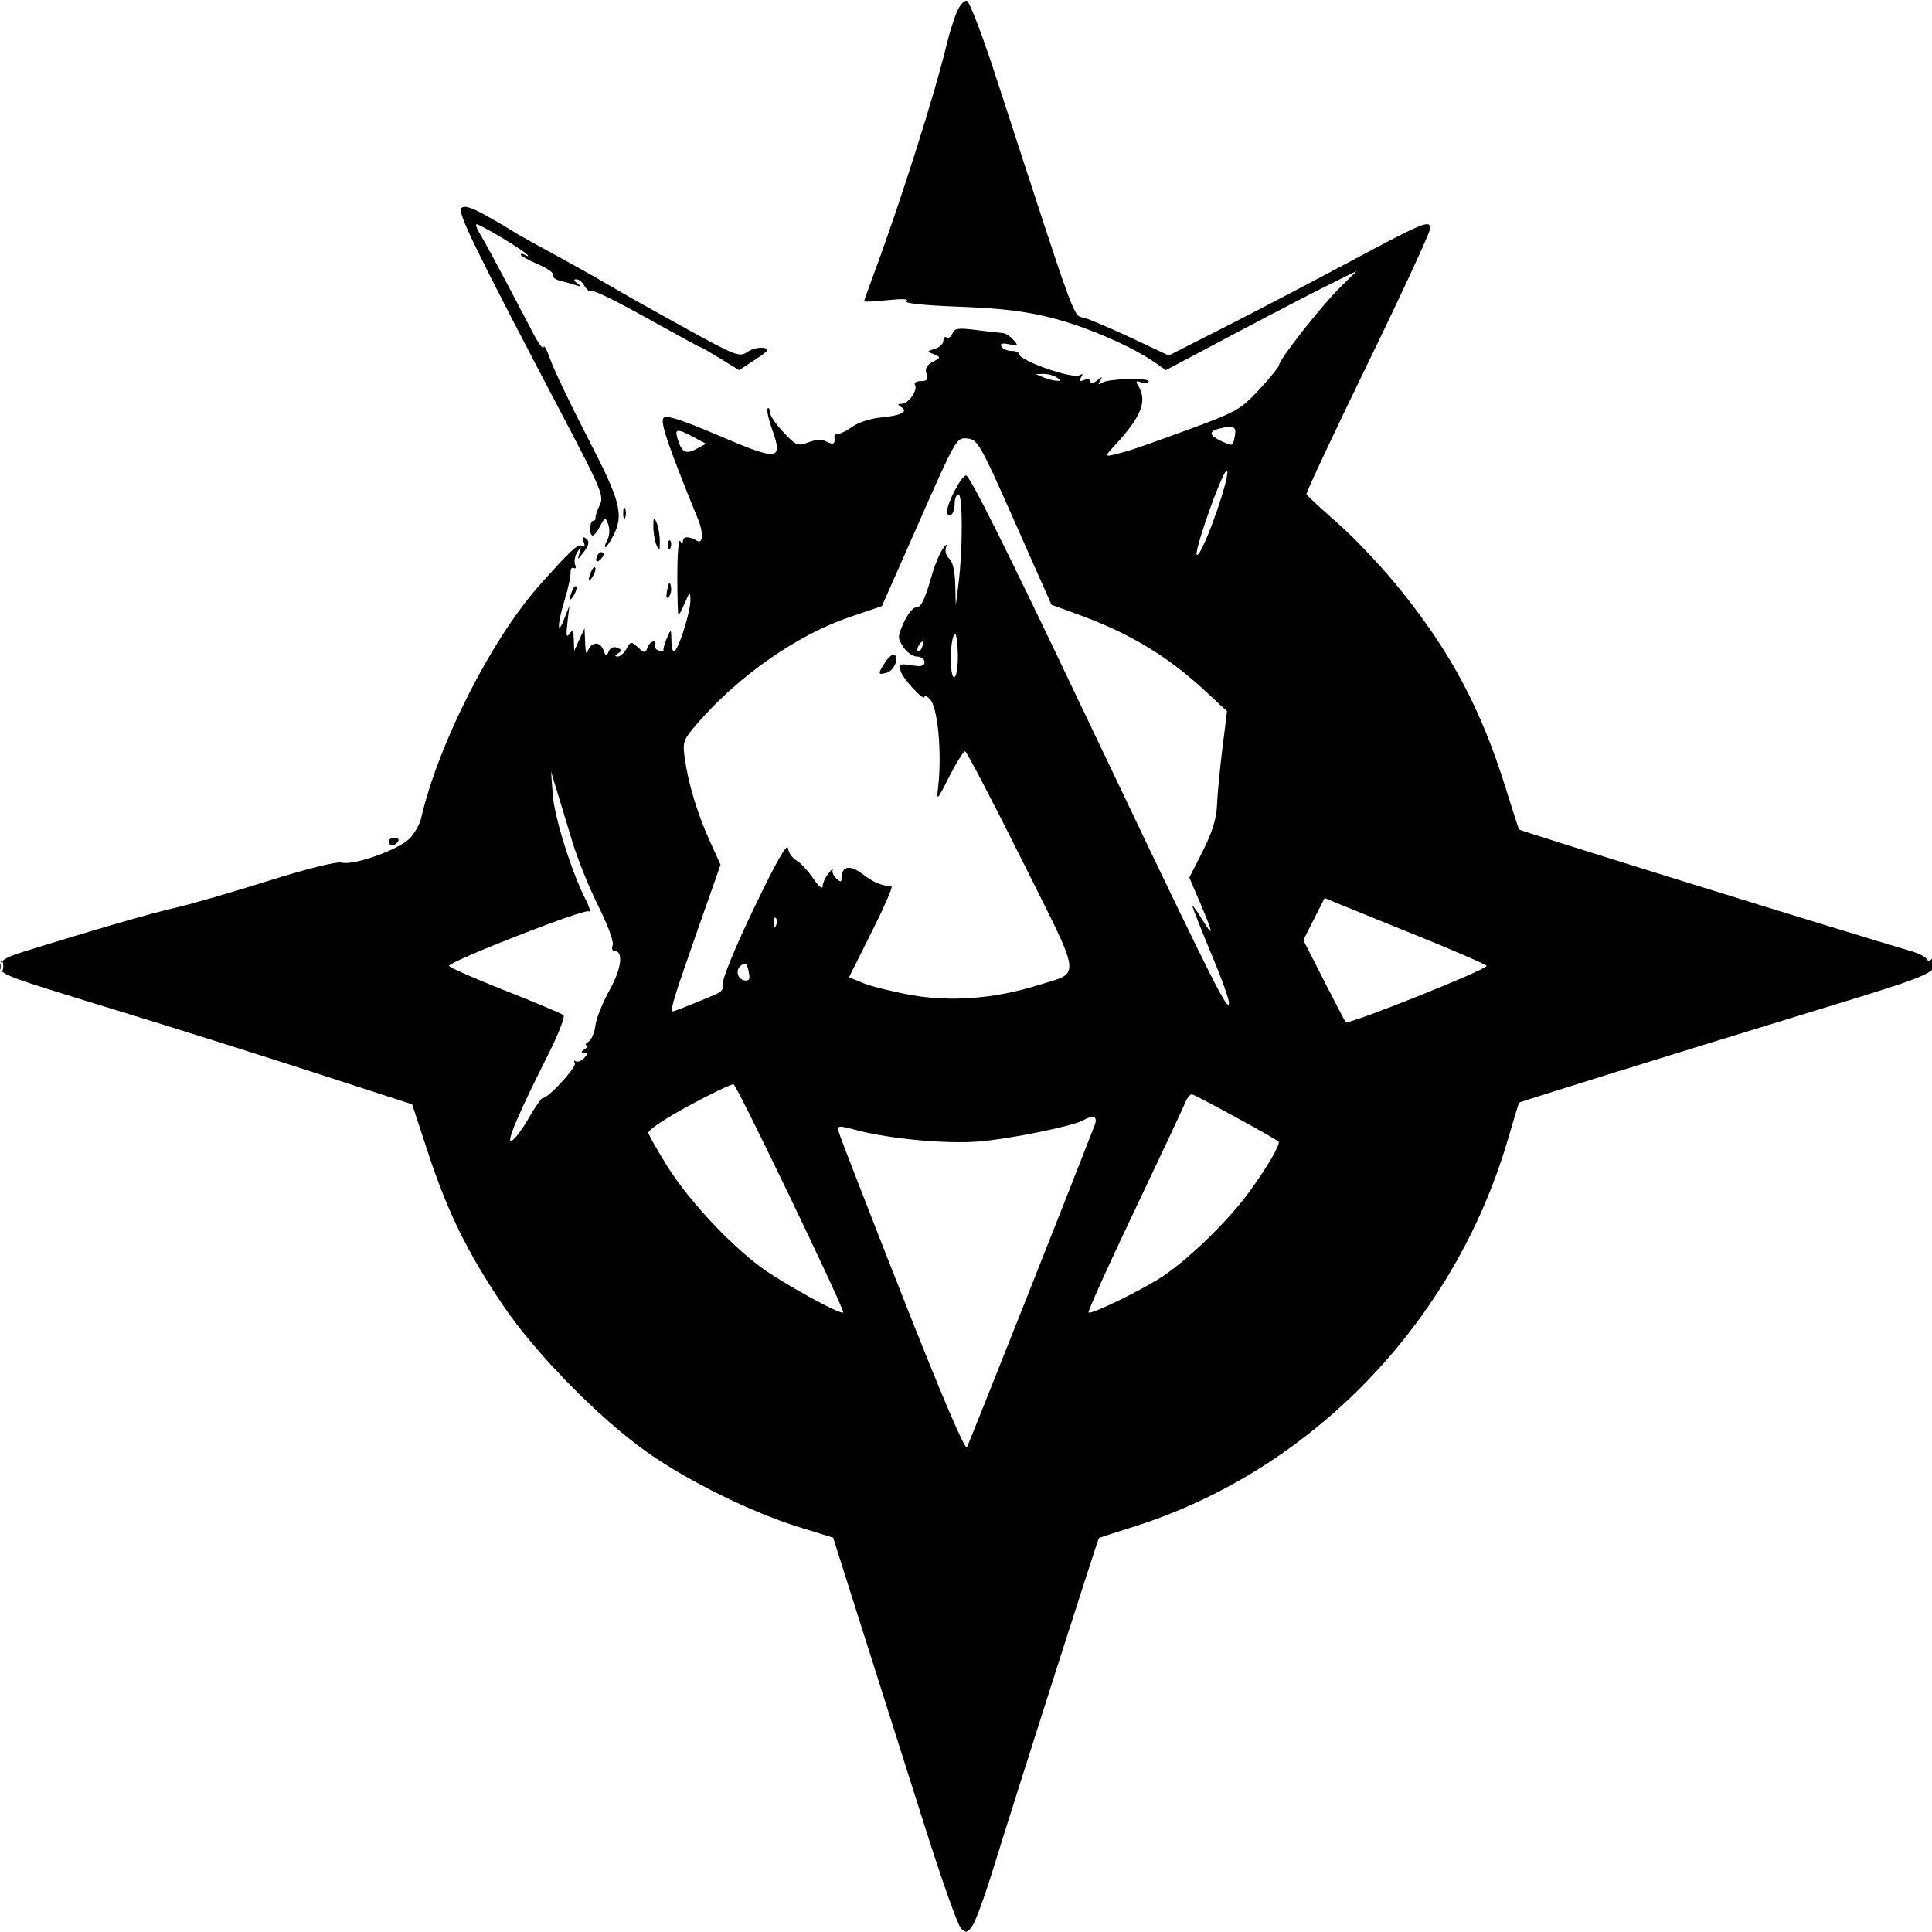
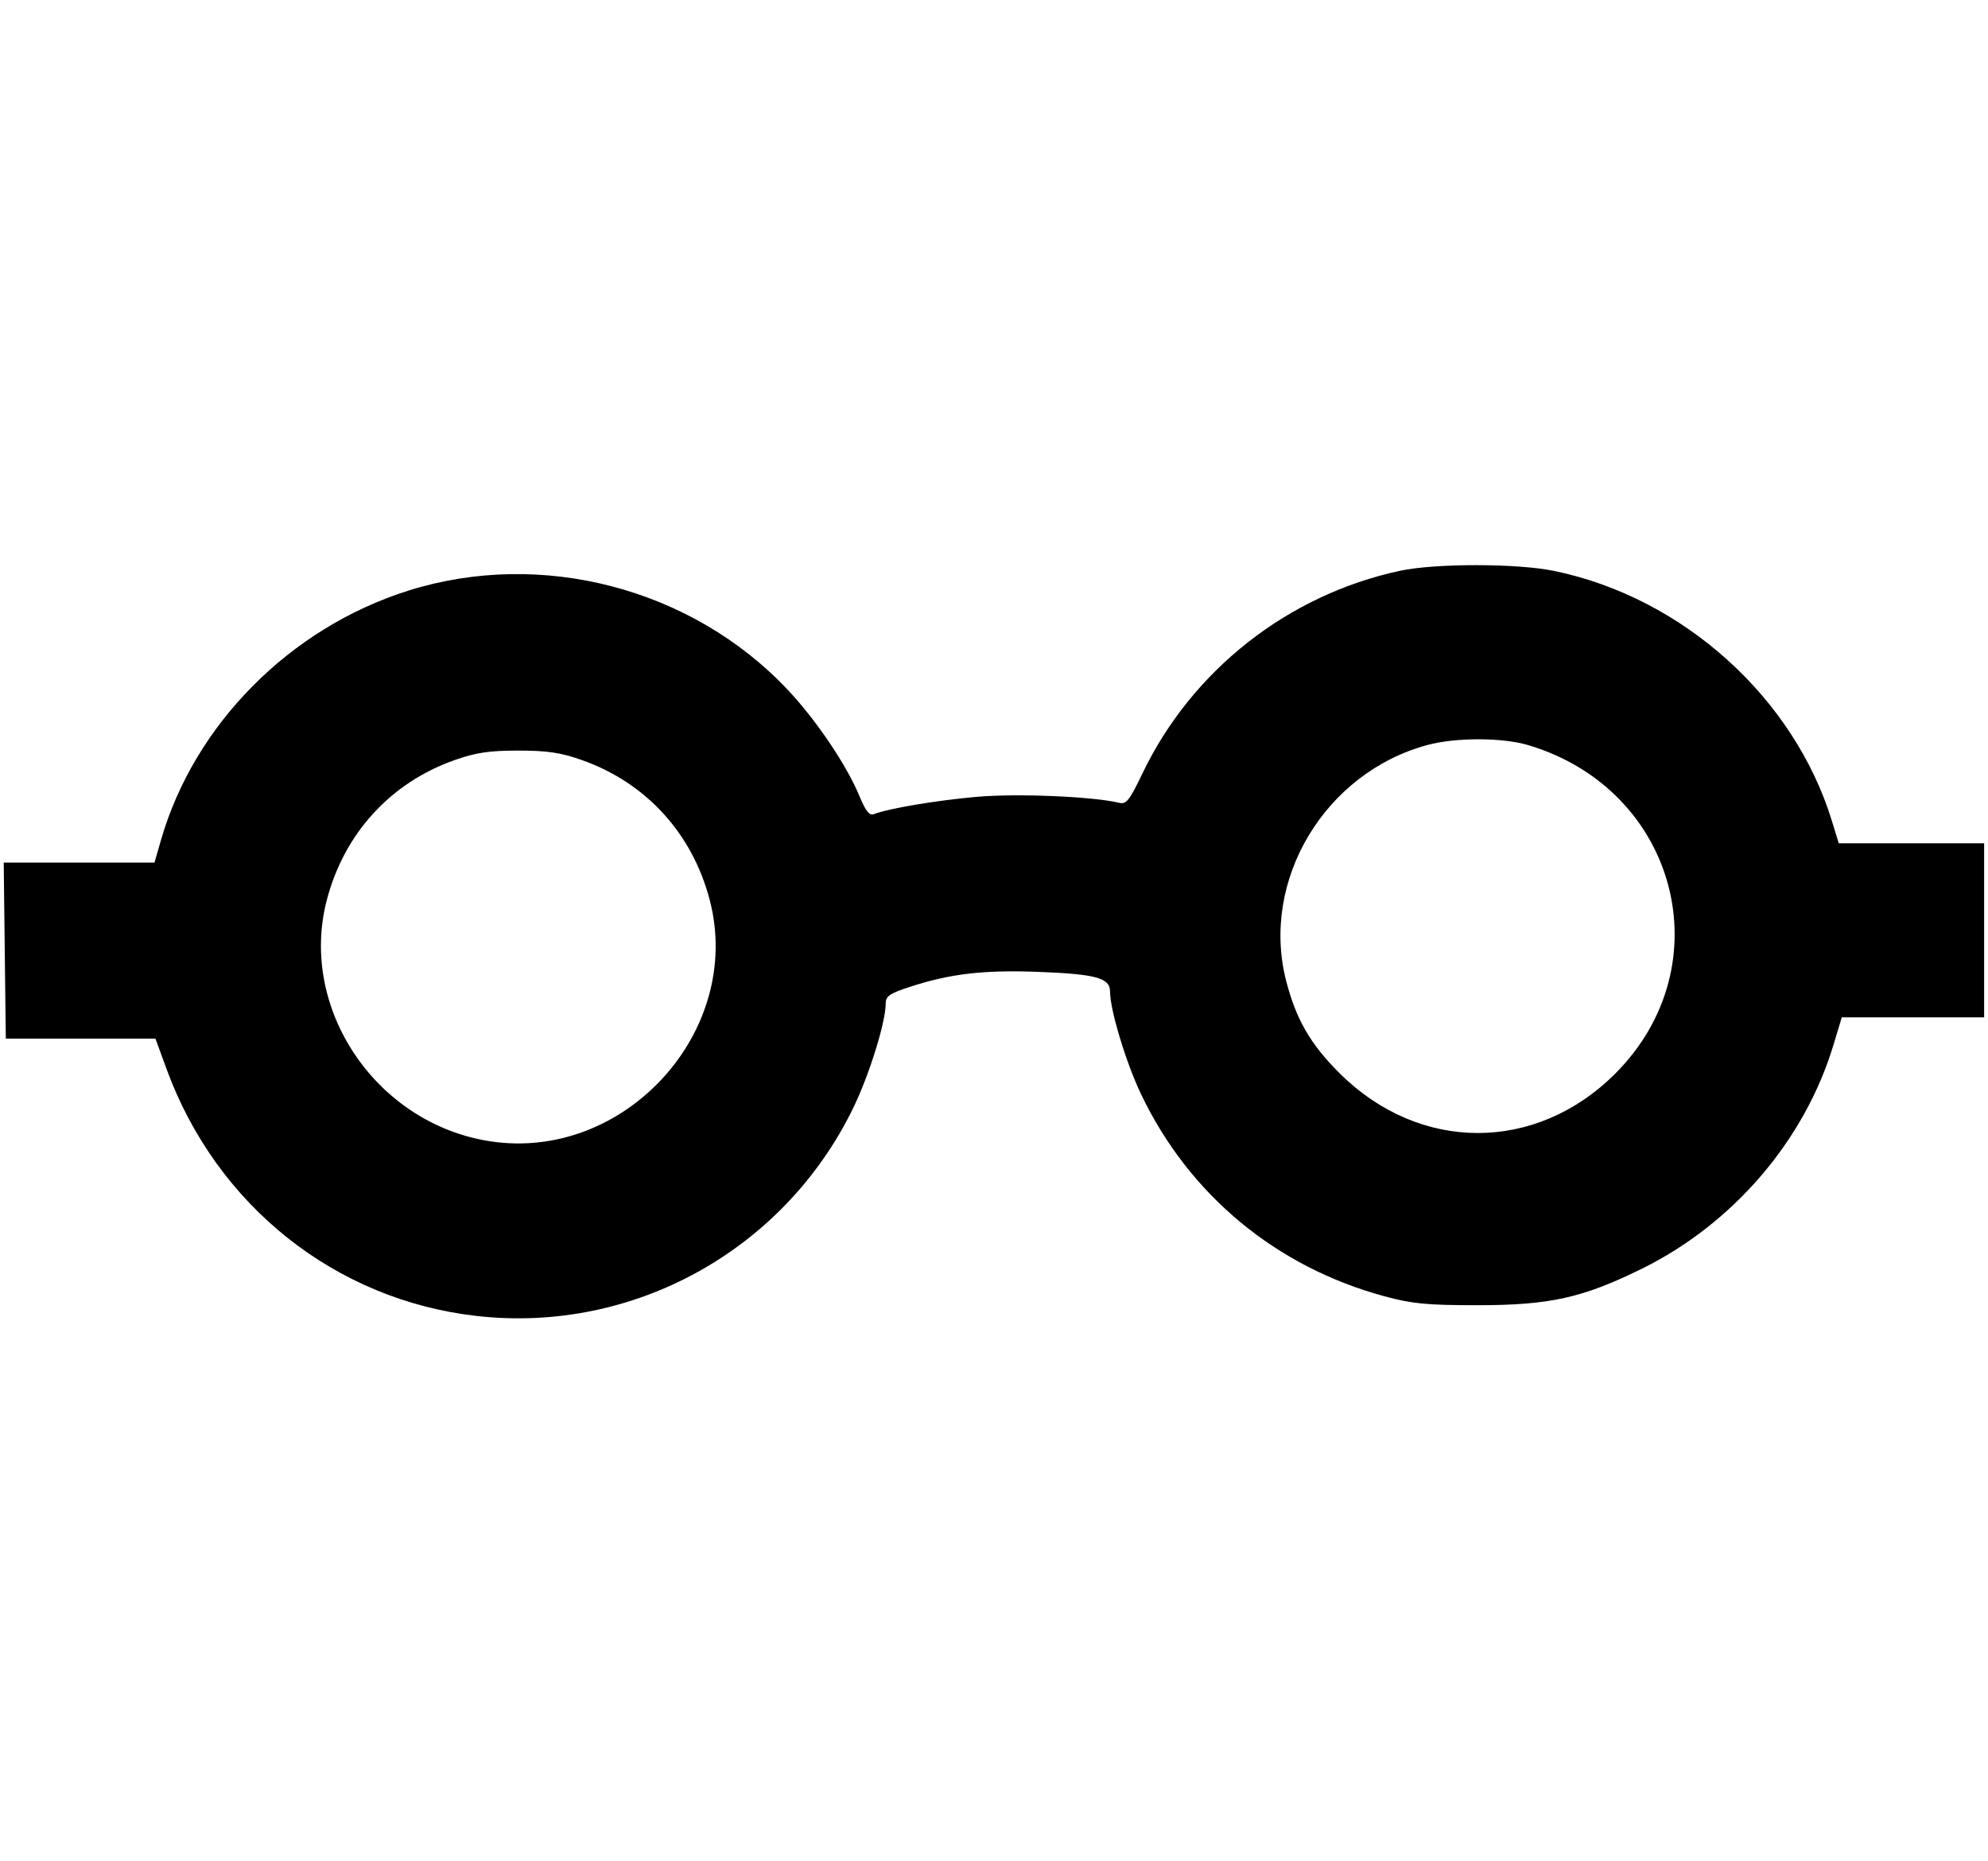
- <svg xmlns="http://www.w3.org/2000/svg" width="512" height="512" viewBox="0 0 512 512" version="1.1">
-   <path d="M 253.542 3.244 C 252.756 5.126, 251.582 8.878, 250.934 11.582 C 247.749 24.859, 238.647 53.549, 231.609 72.500 C 230.179 76.350, 229.007 79.657, 229.004 79.848 C 229.002 80.040, 231.813 79.901, 235.250 79.540 C 239.077 79.138, 240.991 79.235, 240.188 79.789 C 239.366 80.357, 244.583 80.914, 254.188 81.284 C 265.702 81.727, 271.874 82.483, 279.070 84.333 C 288.130 86.662, 300.223 91.936, 306.226 96.176 L 308.952 98.102 326.726 88.681 C 336.502 83.500, 347.875 77.589, 352 75.547 L 359.500 71.833 355 76.305 C 350.047 81.227, 339 95.285, 339 96.665 C 339 97.145, 336.637 100.083, 333.750 103.195 C 328.793 108.538, 327.747 109.131, 315 113.819 C 307.575 116.550, 300.375 119.094, 299 119.472 C 292.182 121.345, 292.330 121.415, 295.591 117.865 C 302.607 110.228, 304.134 106.191, 301.561 102.080 C 300.893 101.013, 301.078 100.816, 302.304 101.286 C 303.202 101.631, 304.152 101.564, 304.415 101.137 C 305.085 100.054, 293.815 100.300, 292.095 101.406 C 291.044 102.082, 290.904 101.956, 291.537 100.905 C 292.258 99.708, 292.133 99.704, 290.692 100.872 C 289.642 101.724, 289 101.831, 289 101.154 C 289 100.547, 288.261 100.346, 287.336 100.701 C 286.128 101.165, 285.896 100.977, 286.490 100.015 C 287.040 99.126, 286.923 98.929, 286.135 99.417 C 284.279 100.564, 270.039 95.559, 270.011 93.750 C 270.005 93.338, 269.127 93, 268.059 93 C 266.991 93, 265.800 92.485, 265.410 91.855 C 264.921 91.063, 265.530 90.868, 267.387 91.223 C 269.861 91.696, 269.951 91.603, 268.532 90.035 C 267.685 89.099, 266.431 88.305, 265.746 88.269 C 265.061 88.234, 261.922 87.874, 258.771 87.468 C 253.956 86.847, 252.941 86.990, 252.416 88.359 C 252.072 89.255, 251.388 89.740, 250.895 89.435 C 250.403 89.131, 250 89.531, 250 90.324 C 250 91.118, 248.988 92.070, 247.750 92.442 C 245.588 93.090, 245.577 93.147, 247.478 93.901 C 249.391 94.661, 249.382 94.725, 247.180 95.904 C 245.561 96.770, 245.082 97.682, 245.519 99.061 C 245.997 100.565, 245.657 101, 244.008 101 C 242.839 101, 242.149 101.432, 242.475 101.959 C 243.320 103.327, 240.805 106.997, 239.009 107.015 C 237.781 107.028, 237.753 107.191, 238.857 107.890 C 240.829 109.140, 238.768 110.159, 233.233 110.671 C 230.728 110.903, 227.444 111.972, 225.935 113.046 C 224.426 114.121, 222.698 115, 222.096 115 C 221.493 115, 221.053 115.338, 221.118 115.750 C 221.415 117.628, 220.862 117.996, 219.134 117.072 C 217.861 116.390, 216.304 116.436, 214.237 117.217 C 211.394 118.290, 210.983 118.124, 207.603 114.540 C 205.621 112.439, 204 110.033, 204 109.193 C 204 108.354, 203.742 107.925, 203.426 108.241 C 203.110 108.556, 203.662 111.095, 204.652 113.882 C 207.565 122.085, 206.345 122.222, 190.538 115.462 C 180.693 111.251, 176.648 109.952, 175.855 110.745 C 174.860 111.740, 177.030 118.116, 185.062 137.797 C 186.445 141.184, 186.270 144.287, 184.750 143.337 C 182.743 142.083, 181.001 142.084, 180.985 143.338 C 180.973 144.216, 180.789 144.217, 180.235 143.344 C 179.831 142.708, 179.500 146.870, 179.500 152.593 C 179.500 158.315, 179.634 162.998, 179.798 162.999 C 179.962 162.999, 180.732 161.537, 181.509 159.750 C 182.859 156.644, 182.923 156.614, 182.961 159.072 C 183.004 161.906, 180.237 170.949, 178.867 172.450 C 178.361 173.005, 177.974 171.964, 177.937 169.950 C 177.875 166.583, 177.847 166.560, 176.780 169 C 176.179 170.375, 175.752 171.821, 175.832 172.214 C 175.911 172.607, 175.309 172.672, 174.494 172.359 C 173.679 172.046, 173.260 171.388, 173.565 170.895 C 173.869 170.403, 173.690 170, 173.166 170 C 172.642 170, 171.931 170.736, 171.586 171.636 C 171.010 173.138, 170.802 173.131, 169.059 171.553 C 167.254 169.920, 167.103 169.938, 166.044 171.917 C 165.431 173.063, 164.383 173.993, 163.715 173.985 C 162.853 173.974, 162.887 173.724, 163.834 173.124 C 164.903 172.446, 164.846 172.155, 163.546 171.656 C 162.541 171.270, 161.684 171.659, 161.294 172.677 C 160.757 174.075, 160.544 174, 159.870 172.177 C 158.974 169.756, 156.381 170.163, 155.673 172.835 C 155.430 173.751, 155.160 172.700, 155.071 170.500 L 154.910 166.500 153.536 169.500 L 152.162 172.500 152.066 169.500 C 151.988 167.093, 151.759 166.797, 150.904 168 C 150.111 169.116, 149.974 168.348, 150.369 165 L 150.900 160.500 149.526 164 C 147.585 168.944, 147.675 165.430, 149.655 158.932 C 150.565 155.944, 151.268 152.703, 151.216 151.728 C 151.164 150.754, 151.539 150.215, 152.049 150.530 C 152.559 150.846, 152.720 150.433, 152.405 149.613 C 152.090 148.793, 152.354 147.307, 152.992 146.311 C 154.069 144.628, 154.110 144.641, 153.573 146.500 C 153.004 148.470, 153.017 148.471, 154.498 146.559 C 156.253 144.291, 156.373 143.348, 155.011 142.507 C 154.424 142.144, 154.290 142.593, 154.681 143.612 C 155.112 144.733, 154.955 145.090, 154.230 144.642 C 153.199 144.005, 151.232 145.828, 143.049 155 C 130.267 169.327, 116.090 197.241, 111.562 217 C 111.246 218.375, 109.970 220.642, 108.726 222.037 C 106.060 225.025, 93.867 229.434, 90.563 228.605 C 89.194 228.262, 81.357 230.215, 70.894 233.508 C 61.327 236.519, 50.350 239.692, 46.500 240.559 C 40.263 241.964, 24.274 246.594, 6.250 252.214 C 1.625 253.656, 0 254.630, 0 255.960 C 0 258.245, 0.308 258.362, 31.500 267.913 C 45.800 272.292, 69.137 279.650, 83.360 284.264 L 109.219 292.653 113.472 305.577 C 118.636 321.268, 123.978 332.128, 133.357 346 C 141.994 358.773, 158.785 375.877, 171.500 384.854 C 182.308 392.484, 199.137 400.789, 211.647 404.665 L 220.795 407.500 229.362 434.500 C 234.075 449.350, 241.359 472.300, 245.550 485.500 C 249.740 498.700, 253.834 510.175, 254.646 511 C 255.957 512.332, 256.288 512.276, 257.605 510.500 C 258.420 509.400, 260.695 503.325, 262.661 497 C 270.092 473.089, 290.992 407.680, 291.241 407.557 C 291.383 407.487, 295.550 406.148, 300.500 404.581 C 347.592 389.674, 385.370 350.568, 399.604 301.994 C 401.135 296.772, 402.456 292.381, 402.540 292.237 C 402.690 291.980, 442.778 279.526, 486 266.309 C 510.912 258.691, 513.006 257.792, 512.985 254.724 C 512.973 253.095, 512.739 252.863, 512.110 253.857 C 511.534 254.766, 511.032 254.860, 510.589 254.144 C 510.225 253.555, 508.481 252.651, 506.714 252.134 C 489.189 247.009, 402.873 220.227, 402.573 219.822 C 402.441 219.645, 400.866 214.775, 399.072 209 C 392.594 188.152, 384.730 173.274, 371.383 156.613 C 366.713 150.785, 359.204 142.780, 354.696 138.826 C 350.188 134.871, 346.375 131.341, 346.221 130.981 C 346.068 130.621, 353.380 115.028, 362.471 96.329 C 371.562 77.630, 379 61.551, 379 60.598 C 379 58.133, 377.542 58.740, 356.669 69.903 C 346.676 75.247, 332.024 82.903, 324.110 86.915 L 309.720 94.211 300.110 89.691 C 294.824 87.206, 289.150 84.768, 287.500 84.274 C 284.207 83.289, 286.146 88.553, 263.834 20.052 C 260.351 9.356, 256.931 0.429, 256.236 0.214 C 255.538 -0.001, 254.331 1.357, 253.542 3.244 M 122.268 55.132 C 121.149 56.251, 125.860 65.912, 149.221 110.391 C 159.449 129.865, 160.107 131.458, 158.922 133.891 C 158.223 135.326, 157.730 136.838, 157.825 137.250 C 157.921 137.662, 157.646 138, 157.214 138 C 156.782 138, 156.429 138.900, 156.429 140 C 156.429 142.720, 157.388 142.512, 159.035 139.435 C 160.388 136.906, 160.419 136.900, 161.199 139.009 C 161.645 140.216, 161.541 141.989, 160.960 143.074 C 160.393 144.134, 160.159 145, 160.439 145 C 160.719 145, 161.635 143.672, 162.474 142.050 C 165.391 136.410, 164.490 132.898, 155.856 116.226 C 151.377 107.577, 146.910 98.250, 145.929 95.500 C 144.948 92.750, 144.108 91.175, 144.060 92 C 144.013 92.825, 142.687 91.025, 141.113 88 C 134.361 75.020, 128.646 64.336, 127.294 62.163 C 126.494 60.878, 126.011 59.655, 126.221 59.446 C 126.620 59.047, 138.534 66.145, 139.780 67.524 C 140.176 67.962, 139.938 67.997, 139.250 67.601 C 138.563 67.206, 138 67.150, 138 67.477 C 138 67.804, 140.054 68.951, 142.564 70.027 C 145.074 71.103, 146.877 72.389, 146.571 72.885 C 146.265 73.381, 147.094 74.058, 148.414 74.389 C 149.734 74.720, 151.644 75.261, 152.657 75.590 C 154.187 76.087, 154.245 76.005, 153 75.110 C 152.058 74.432, 151.946 74.025, 152.700 74.015 C 153.360 74.007, 154.301 74.715, 154.790 75.590 C 155.279 76.464, 155.864 77.107, 156.090 77.019 C 157.052 76.644, 162.452 79.255, 173.472 85.421 C 179.938 89.039, 185.396 92, 185.599 92 C 185.803 92, 188.201 93.373, 190.929 95.051 L 195.888 98.103 200.135 95.301 C 203.822 92.869, 204.095 92.458, 202.206 92.182 C 201.010 92.008, 199.090 92.524, 197.941 93.329 C 196.004 94.685, 194.843 94.239, 182.175 87.273 C 174.654 83.136, 166.025 78.289, 163 76.501 C 159.975 74.713, 154.800 71.770, 151.500 69.961 C 148.200 68.152, 143.475 65.560, 141 64.202 C 138.525 62.844, 136.050 61.414, 135.500 61.025 C 134.950 60.636, 131.991 58.908, 128.924 57.185 C 124.933 54.942, 123.041 54.359, 122.268 55.132 M 276.500 100 C 277.600 100.473, 279.175 100.884, 280 100.914 C 281.333 100.963, 281.333 100.862, 280 100 C 279.175 99.467, 277.600 99.055, 276.500 99.086 L 274.500 99.141 276.500 100 M 322.750 113.689 C 320.284 114.334, 320.575 115.486, 323.547 116.839 C 326.847 118.343, 326.690 118.399, 327.245 115.500 C 327.735 112.937, 326.906 112.603, 322.750 113.689 M 179.545 116.250 C 180.644 119.886, 181.731 120.482, 184.532 118.983 L 187.105 117.606 183.803 115.845 C 179.420 113.508, 178.736 113.573, 179.545 116.250 M 243.592 138.266 L 233.714 160.624 225.280 163.487 C 211.259 168.248, 195.776 179.049, 184.808 191.722 C 181.062 196.049, 180.861 196.604, 181.463 200.914 C 182.404 207.651, 184.809 215.622, 188.072 222.818 L 190.952 229.171 184.476 247.606 C 178.369 264.991, 177.469 268, 178.378 268 C 178.744 268, 183.541 266.100, 189.296 263.677 C 191.295 262.835, 191.954 261.969, 191.610 260.637 C 191.331 259.559, 194.786 251.150, 199.814 240.669 C 205.649 228.506, 208.605 223.291, 208.820 224.783 C 208.996 226.005, 210 227.465, 211.051 228.027 C 212.102 228.590, 214.095 230.718, 215.481 232.757 C 216.866 234.796, 218 235.771, 218 234.923 C 218 234.076, 218.708 232.509, 219.574 231.441 C 220.440 230.374, 220.937 229.950, 220.679 230.500 C 220.421 231.050, 220.838 232.080, 221.605 232.789 C 222.746 233.844, 223 233.835, 223 232.739 C 223 229.520, 225.238 229.080, 228.593 231.639 C 231.487 233.846, 233.306 234.625, 236.258 234.923 C 236.674 234.966, 234.312 240.394, 231.007 246.986 L 224.998 258.972 228.633 260.491 C 230.633 261.327, 236.342 262.755, 241.320 263.666 C 251.773 265.578, 263.611 264.679, 275.014 261.106 C 286.636 257.465, 287.006 260.373, 270.782 227.837 C 262.927 212.084, 256.169 199.151, 255.764 199.098 C 255.359 199.044, 253.484 202.037, 251.598 205.750 C 248.256 212.329, 248.180 212.399, 248.625 208.500 C 249.652 199.501, 248.516 187.373, 246.453 185.311 C 245.654 184.511, 245 184.198, 245 184.616 C 245 186.060, 239.178 179.790, 238.652 177.779 C 238.179 175.970, 238.485 175.817, 241.562 176.316 C 244.143 176.735, 245 176.516, 245 175.437 C 245 174.647, 244.110 174, 243.023 174 C 241.936 174, 240.299 172.860, 239.386 171.467 C 237.833 169.096, 237.841 168.679, 239.515 164.967 C 240.499 162.785, 241.920 161, 242.673 161 C 244.132 161, 245.017 159.195, 247.085 152 C 247.797 149.525, 249.024 146.600, 249.813 145.500 C 250.831 144.079, 251.083 143.986, 250.682 145.177 C 250.373 146.099, 250.767 147.392, 251.559 148.049 C 252.462 148.798, 253.055 151.348, 253.147 154.872 L 253.294 160.500 254.038 154.500 C 255.174 145.344, 255.151 131, 254 131 C 253.450 131, 253 132.098, 253 133.441 C 253 134.784, 252.550 136.160, 252 136.500 C 251.450 136.840, 251 136.399, 251 135.519 C 251 133.294, 254.832 126, 256.001 126 C 256.961 126, 266.178 144.397, 284.560 183 C 317.849 252.911, 323.981 265.410, 325.371 266.188 C 326.364 266.744, 324.963 262.344, 321.459 253.901 C 318.457 246.668, 316.002 240.468, 316.005 240.125 C 316.008 239.781, 317.119 241.300, 318.474 243.500 C 321.728 248.784, 321.625 247.662, 318.094 239.387 L 315.189 232.575 318.752 225.538 C 321.230 220.645, 322.373 216.976, 322.504 213.500 C 322.608 210.750, 323.250 204, 323.932 198.500 L 325.173 188.500 319.562 183.271 C 309.646 174.028, 299.512 167.887, 286.077 162.977 L 278.655 160.264 268.955 138.382 C 259.743 117.602, 259.109 116.485, 256.363 116.204 C 253.500 115.911, 253.369 116.138, 243.592 138.266 M 320.161 136.256 C 317.449 144.068, 316.486 147.927, 317.502 146.917 C 319.539 144.893, 326.154 125.754, 325.161 124.761 C 324.749 124.349, 322.500 129.522, 320.161 136.256 M 165.158 136 C 165.158 137.375, 165.385 137.938, 165.662 137.250 C 165.940 136.563, 165.940 135.438, 165.662 134.750 C 165.385 134.063, 165.158 134.625, 165.158 136 M 173.141 139.500 C 173.141 141.150, 173.527 143.400, 174 144.500 C 174.733 146.205, 174.859 146.058, 174.859 143.500 C 174.859 141.850, 174.473 139.600, 174 138.500 C 173.267 136.795, 173.141 136.942, 173.141 139.500 M 177.079 144.583 C 177.127 145.748, 177.364 145.985, 177.683 145.188 C 177.972 144.466, 177.936 143.603, 177.604 143.271 C 177.272 142.939, 177.036 143.529, 177.079 144.583 M 158.667 146.667 C 158.300 147.033, 158 147.798, 158 148.367 C 158 148.993, 158.466 148.934, 159.183 148.217 C 159.834 147.566, 160.134 146.801, 159.850 146.517 C 159.566 146.232, 159.033 146.300, 158.667 146.667 M 156.624 151.539 C 155.659 154.053, 155.943 154.702, 157.122 152.675 C 157.706 151.671, 157.973 150.639, 157.715 150.382 C 157.458 150.124, 156.966 150.645, 156.624 151.539 M 176.825 156.326 C 176.452 158.151, 176.592 158.808, 177.218 158.182 C 177.751 157.649, 178.011 156.377, 177.794 155.356 C 177.503 153.981, 177.251 154.233, 176.825 156.326 M 151.624 156.539 C 150.659 159.053, 150.943 159.702, 152.122 157.675 C 152.706 156.671, 152.973 155.639, 152.715 155.382 C 152.458 155.124, 151.966 155.645, 151.624 156.539 M 252.750 168.332 C 251.548 171.267, 251.806 180.594, 253.054 179.346 C 253.634 178.766, 253.972 175.638, 253.804 172.396 C 253.607 168.575, 253.236 167.145, 252.750 168.332 M 243.459 171.067 C 243.096 171.653, 243.014 172.348, 243.276 172.610 C 243.538 172.872, 244.019 172.392, 244.345 171.543 C 245.021 169.781, 244.445 169.471, 243.459 171.067 M 234.609 175.473 C 232.554 178.611, 232.586 178.921, 234.908 178.314 C 236.896 177.794, 238.400 174.365, 237.016 173.510 C 236.577 173.239, 235.495 174.122, 234.609 175.473 M 146.484 210.575 C 146.930 216.609, 151.429 230.972, 155.186 238.355 C 156.265 240.475, 156.636 241.893, 156.011 241.507 C 154.834 240.780, 119 254.784, 119 255.971 C 119 256.340, 125.638 259.260, 133.750 262.462 C 141.863 265.663, 148.871 268.612, 149.324 269.015 C 149.776 269.417, 148.027 273.966, 145.436 279.124 C 137.249 295.419, 134.064 302.913, 135.571 302.335 C 136.340 302.039, 138.359 299.368, 140.058 296.399 C 141.757 293.430, 143.456 291, 143.834 291 C 145.337 291, 152.943 282.716, 152.338 281.738 C 151.982 281.162, 152.098 280.938, 152.595 281.241 C 153.093 281.543, 154.080 281.162, 154.789 280.395 C 155.842 279.256, 155.842 278.997, 154.789 278.985 C 153.877 278.974, 153.939 278.686, 155 278 C 155.825 277.467, 156.050 277.017, 155.500 277 C 154.950 276.983, 155.155 276.555, 155.956 276.049 C 156.756 275.542, 157.576 273.636, 157.777 271.814 C 157.977 269.991, 159.663 265.766, 161.523 262.424 C 164.753 256.618, 165.308 252, 162.776 252 C 162.232 252, 162.053 251.304, 162.380 250.453 C 162.706 249.603, 161 244.978, 158.588 240.176 C 156.176 235.374, 153.053 227.632, 151.647 222.972 C 150.241 218.313, 148.403 212.250, 147.563 209.500 L 146.035 204.500 146.484 210.575 M 103 223 C 103 223.550, 103.423 224, 103.941 224 C 104.459 224, 105.160 223.550, 105.500 223 C 105.840 222.450, 105.416 222, 104.559 222 C 103.702 222, 103 222.450, 103 223 M 348.217 243.568 L 345.395 249.147 350.837 259.824 C 353.830 265.696, 356.433 270.680, 356.623 270.900 C 357.276 271.660, 393.968 256.994, 393.989 255.965 C 393.995 255.671, 385.788 252.108, 375.750 248.048 C 365.712 243.988, 356.046 240.063, 354.269 239.327 L 351.038 237.989 348.217 243.568 M 205.079 244.583 C 205.127 245.748, 205.364 245.985, 205.683 245.188 C 205.972 244.466, 205.936 243.603, 205.604 243.271 C 205.272 242.939, 205.036 243.529, 205.079 244.583 M 0.158 256 C 0.158 257.375, 0.385 257.938, 0.662 257.250 C 0.940 256.563, 0.940 255.438, 0.662 254.750 C 0.385 254.063, 0.158 254.625, 0.158 256 M 196.438 255.804 C 194.846 256.906, 195.333 259.440, 197.205 259.801 C 198.486 260.048, 198.805 259.582, 198.486 257.929 C 197.961 255.201, 197.700 254.930, 196.438 255.804 M 182.500 293.056 C 176.205 296.457, 171.637 299.533, 171.820 300.249 C 171.995 300.937, 174.223 304.856, 176.771 308.959 C 182.189 317.684, 192.794 329.172, 201.413 335.652 C 206.929 339.799, 222.841 348.575, 223.462 347.813 C 223.955 347.209, 195.311 287.604, 194.411 287.361 C 193.910 287.225, 188.550 289.788, 182.500 293.056 M 314.073 292.250 C 313.590 293.488, 307.533 306.394, 300.613 320.932 C 293.692 335.469, 288.231 347.565, 288.477 347.811 C 289.160 348.493, 303.398 341.510, 308.550 337.966 C 315.634 333.091, 325.447 323.495, 330.842 316.165 C 335.624 309.668, 339.475 303.094, 338.824 302.538 C 337.558 301.458, 316.562 290, 315.849 290 C 315.355 290, 314.556 291.012, 314.073 292.250 M 287 296.911 C 284.281 298.453, 267.649 301.830, 259.428 302.510 C 250.851 303.218, 235.829 301.829, 227.062 299.516 C 221.994 298.179, 221.819 298.200, 222.311 300.083 C 222.593 301.158, 230.168 320.684, 239.146 343.475 C 249.486 369.722, 255.753 384.407, 256.241 383.534 C 256.813 382.511, 283 316.511, 290.078 298.250 C 291.014 295.836, 289.816 295.315, 287 296.911" stroke="none" fill="black" fill-rule="evenodd" />
+ <svg xmlns="http://www.w3.org/2000/svg" width="514" height="481" viewBox="0 0 514 481" version="1.1">
+   <path d="M 362 147.553 C 332.958 153.780, 308.132 173.314, 295.366 199.981 C 292.047 206.913, 291.201 207.984, 289.392 207.545 C 282.629 205.904, 263.025 205.077, 252.579 205.993 C 242.139 206.908, 229.820 208.977, 225.947 210.466 C 224.794 210.909, 223.829 209.702, 222.201 205.781 C 218.853 197.717, 211.020 186.119, 203.635 178.290 C 178.845 152.012, 139.929 141.858, 105.546 152.698 C 74.948 162.345, 50.195 187.331, 41.597 217.250 L 39.944 223 20.453 223 L 0.962 223 1.231 245.750 L 1.500 268.500 20.845 268.500 L 40.190 268.500 43.065 276.363 C 55.976 311.665, 86.737 336.123, 123.376 340.218 C 163.764 344.731, 202.656 323.235, 220.566 286.500 C 224.746 277.927, 229 264.269, 229 259.422 C 229 257.536, 230.031 256.826, 235.250 255.120 C 245.624 251.729, 254.318 250.712, 268.384 251.245 C 283.334 251.811, 287 252.809, 287 256.315 C 287 261.080, 291.126 274.721, 295.050 282.928 C 307.459 308.886, 329.976 327.556, 358.001 335.126 C 365.146 337.056, 368.969 337.421, 382 337.421 C 400.691 337.421, 409.167 335.541, 424.500 327.993 C 448.087 316.381, 466.578 294.813, 474.003 270.250 L 476.195 263 494.597 263 L 513 263 513 240.500 L 513 218 494.206 218 L 475.412 218 473.648 212.250 C 463.855 180.325, 435.103 154.452, 401.792 147.588 C 392.250 145.622, 371.092 145.603, 362 147.553 M 369.112 192.581 C 342.565 199.720, 325.859 227.559, 332.530 253.540 C 335.098 263.539, 338.838 269.995, 346.423 277.522 C 367.074 298.012, 397.098 298.037, 417.592 277.580 C 445.689 249.533, 433.635 204.061, 395.068 192.612 C 388.415 190.637, 376.393 190.623, 369.112 192.581 M 117.545 196.496 C 100.956 202.349, 88.978 215.469, 84.489 232.703 C 77.164 260.827, 97.315 290.555, 126.750 295.047 C 161.568 300.362, 192.332 266.571, 183.511 232.703 C 179.022 215.469, 167.044 202.349, 150.455 196.496 C 144.943 194.551, 141.530 194.042, 134 194.042 C 126.470 194.042, 123.057 194.551, 117.545 196.496" stroke="none" fill="black" fill-rule="evenodd" />
</svg>
